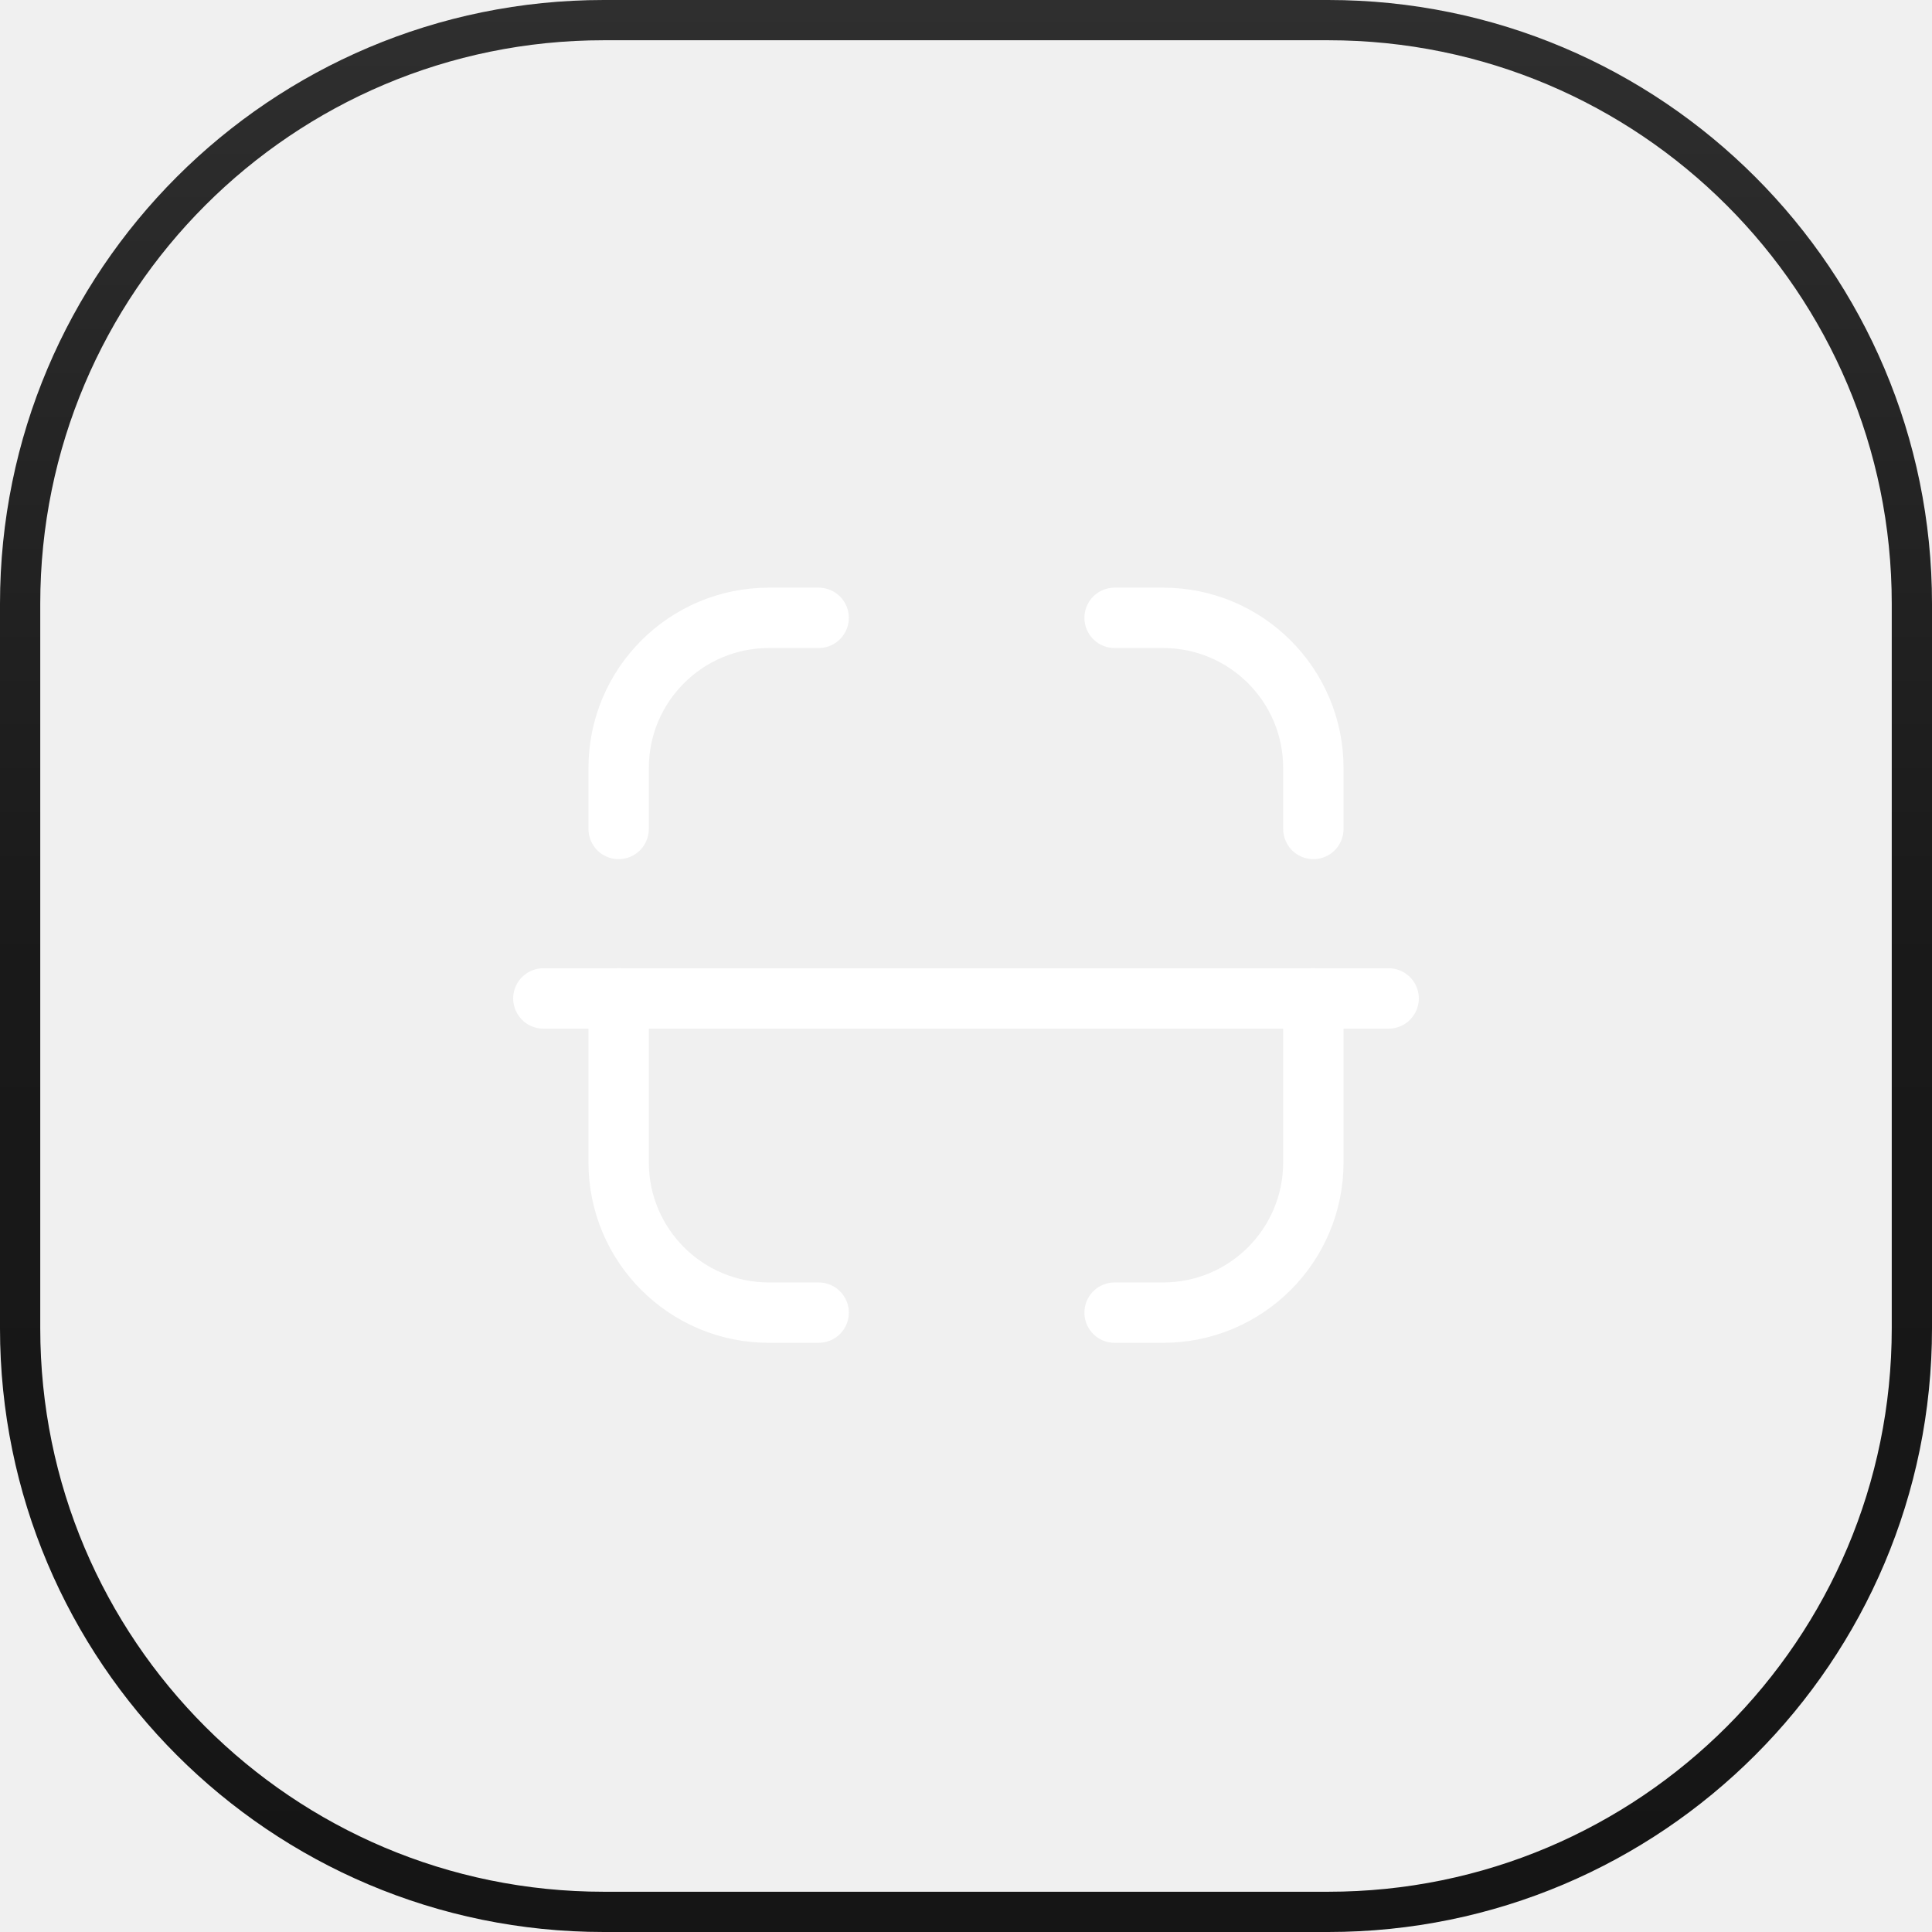
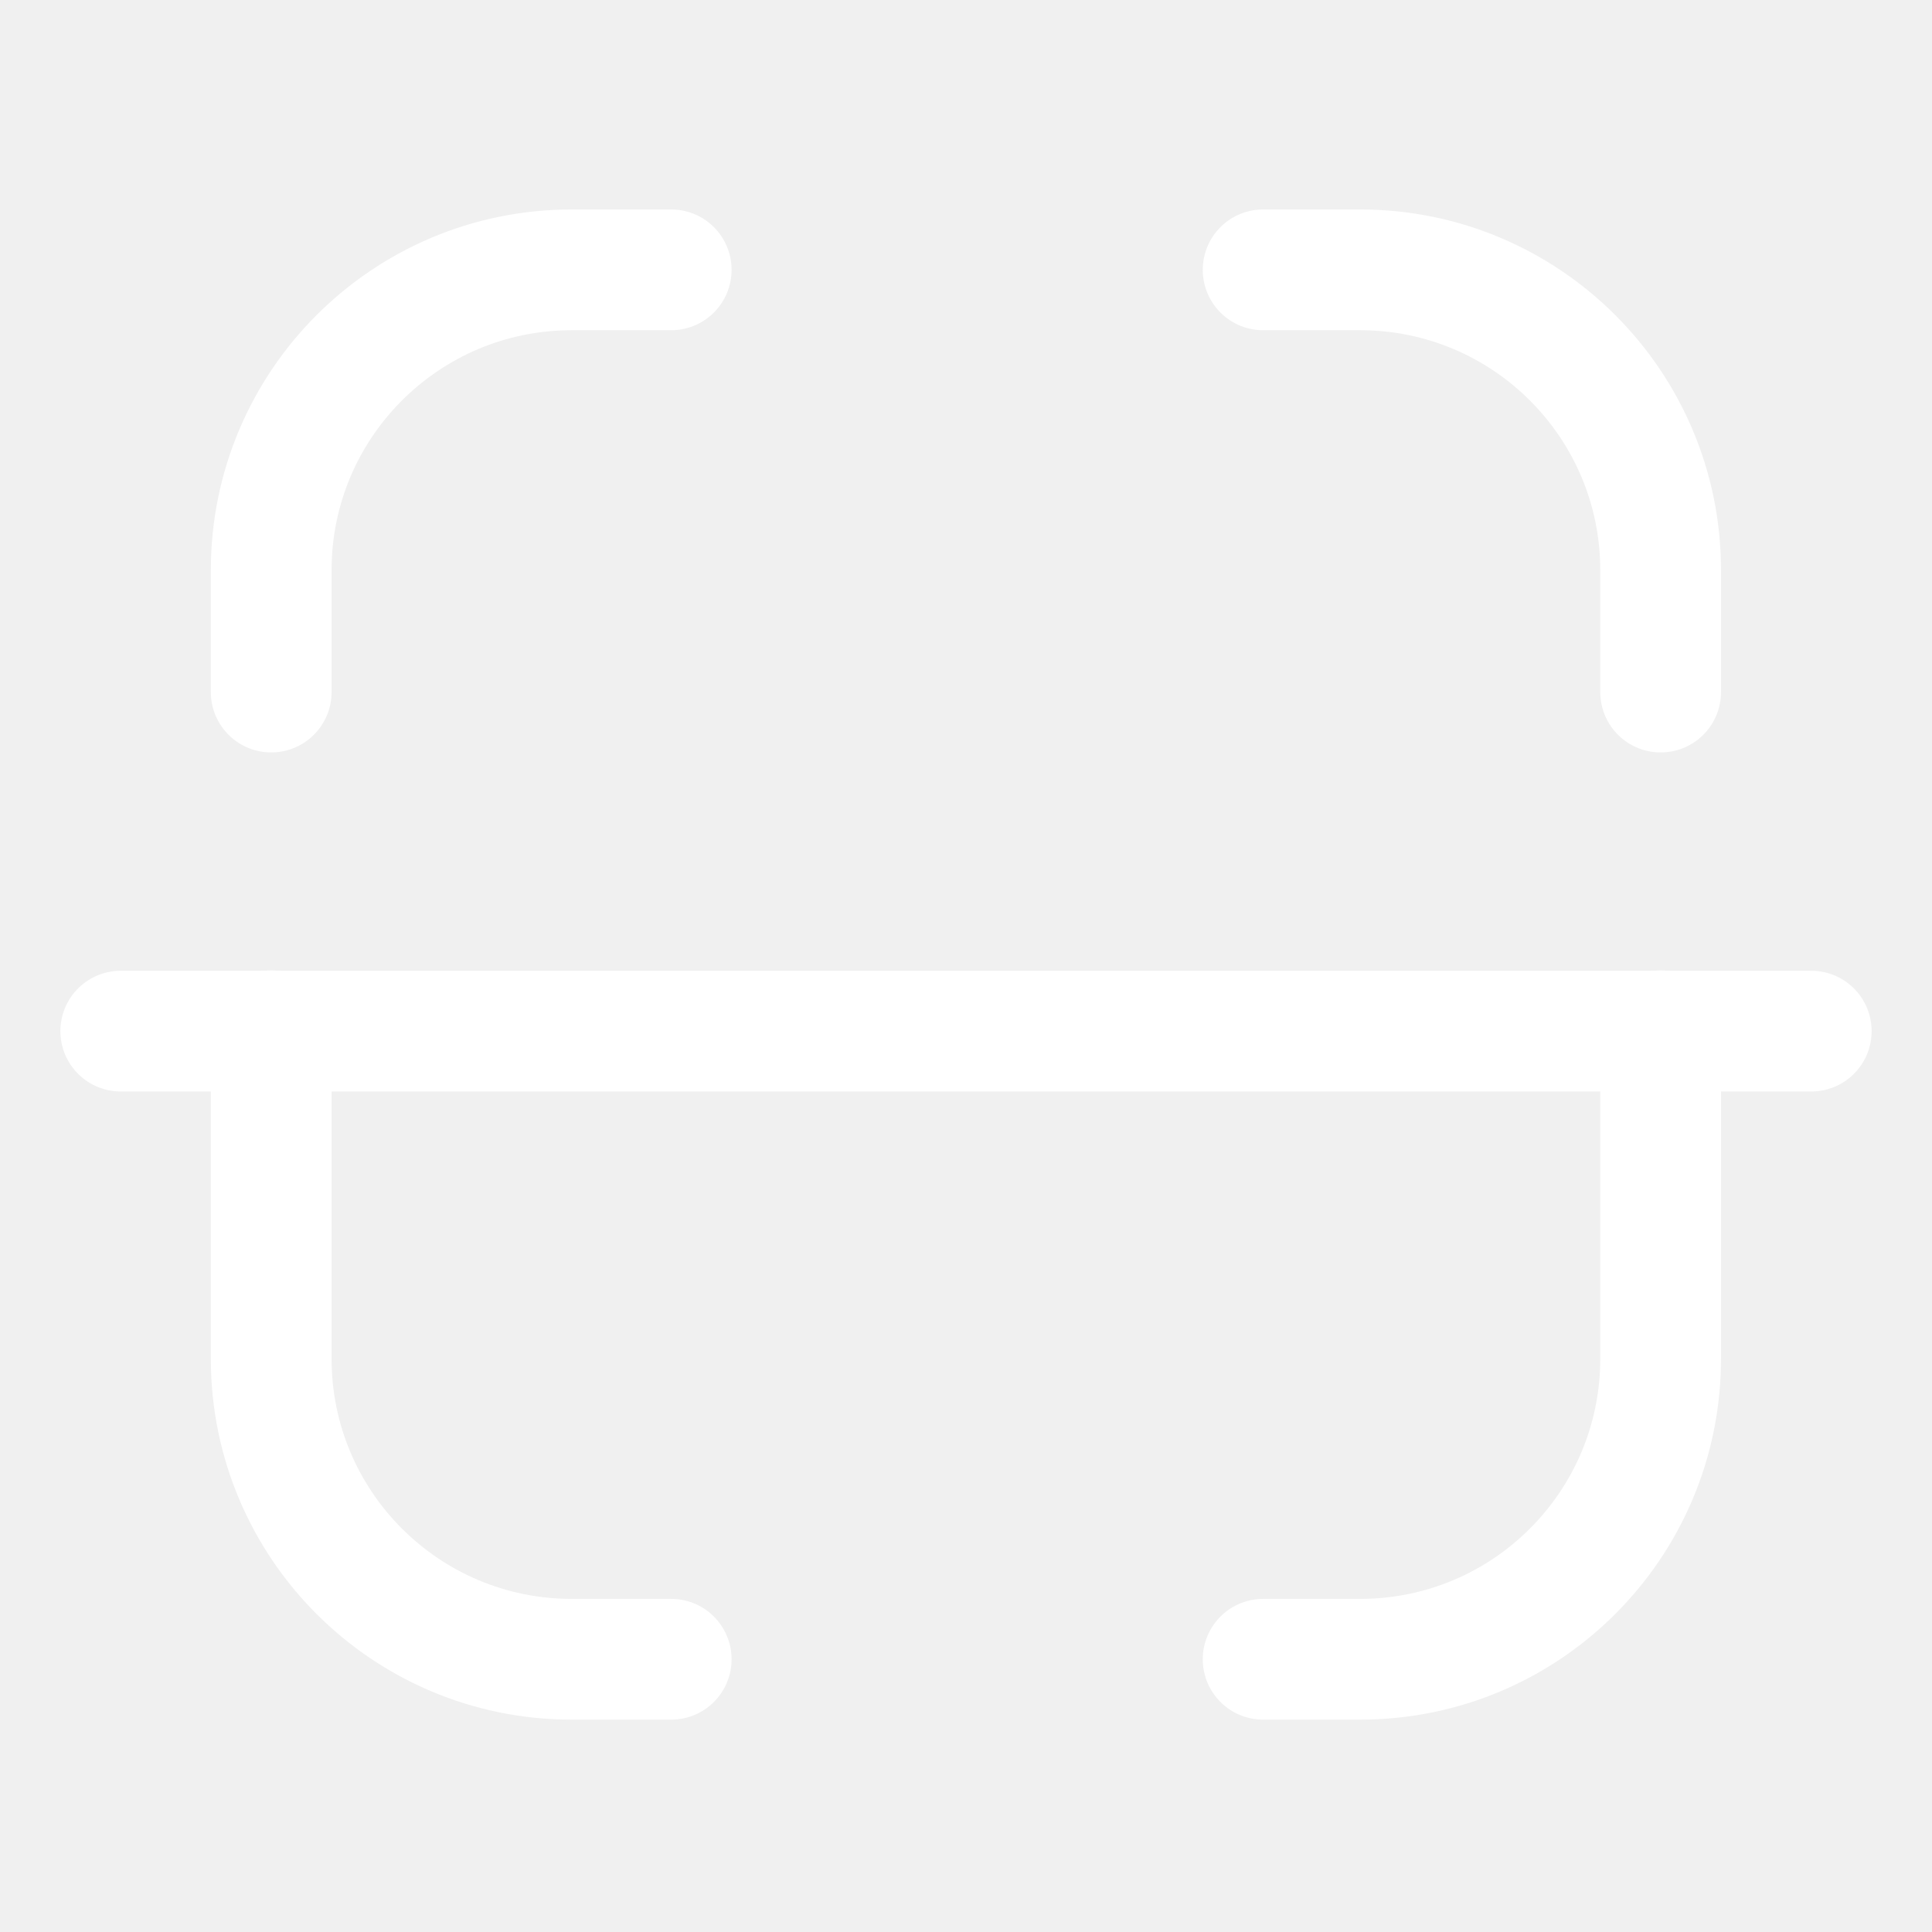
- <svg xmlns="http://www.w3.org/2000/svg" width="48" height="48" viewBox="0 0 48 48" fill="none">
-   <rect x="0.5" y="0.5" width="47" height="47" rx="14.5" stroke="url(#paint0_linear_201_1163)" />
-   <path d="M34.5 24.806H13.5" stroke="white" stroke-width="1.5" stroke-linecap="round" stroke-linejoin="round" />
-   <path d="M32.63 20.595V19.082C32.63 17.021 30.959 15.35 28.897 15.35H27.692" stroke="white" stroke-width="1.5" stroke-linecap="round" stroke-linejoin="round" />
-   <path d="M15.37 20.595V19.082C15.37 17.021 17.041 15.35 19.103 15.35H20.339" stroke="white" stroke-width="1.5" stroke-linecap="round" stroke-linejoin="round" />
-   <path d="M32.63 24.805V28.879C32.63 30.941 30.959 32.612 28.897 32.612H27.692" stroke="white" stroke-width="1.5" stroke-linecap="round" stroke-linejoin="round" />
-   <path d="M15.37 24.805V28.879C15.37 30.941 17.041 32.612 19.103 32.612H20.339" stroke="white" stroke-width="1.5" stroke-linecap="round" stroke-linejoin="round" />
-   <defs>
-     <linearGradient id="paint0_linear_201_1163" x1="24" y1="0" x2="24" y2="48" gradientUnits="userSpaceOnUse">
-       <stop stop-color="#2F2F2F" />
-       <stop offset="0.5" stop-color="#191919" />
-       <stop offset="1" stop-color="#151515" />
-     </linearGradient>
-   </defs>
+ <svg xmlns="http://www.w3.org/2000/svg" width="24" height="24" viewBox="0 0 24 24" fill="none">
+   <path d="M22.5 12.809H1.5" stroke="white" stroke-width="1.5" stroke-linecap="round" stroke-linejoin="round" />
+   <path d="M20.629 8.597V7.084C20.629 5.023 18.958 3.352 16.896 3.352H15.691" stroke="white" stroke-width="1.5" stroke-linecap="round" stroke-linejoin="round" />
+   <path d="M3.369 8.597V7.084C3.369 5.023 5.04 3.352 7.102 3.352H8.338" stroke="white" stroke-width="1.5" stroke-linecap="round" stroke-linejoin="round" />
+   <path d="M20.629 12.805V16.879C20.629 18.941 18.958 20.612 16.896 20.612H15.691" stroke="white" stroke-width="1.5" stroke-linecap="round" stroke-linejoin="round" />
+   <path d="M3.369 12.805V16.879C3.369 18.941 5.04 20.612 7.102 20.612H8.338" stroke="white" stroke-width="1.5" stroke-linecap="round" stroke-linejoin="round" />
</svg>
